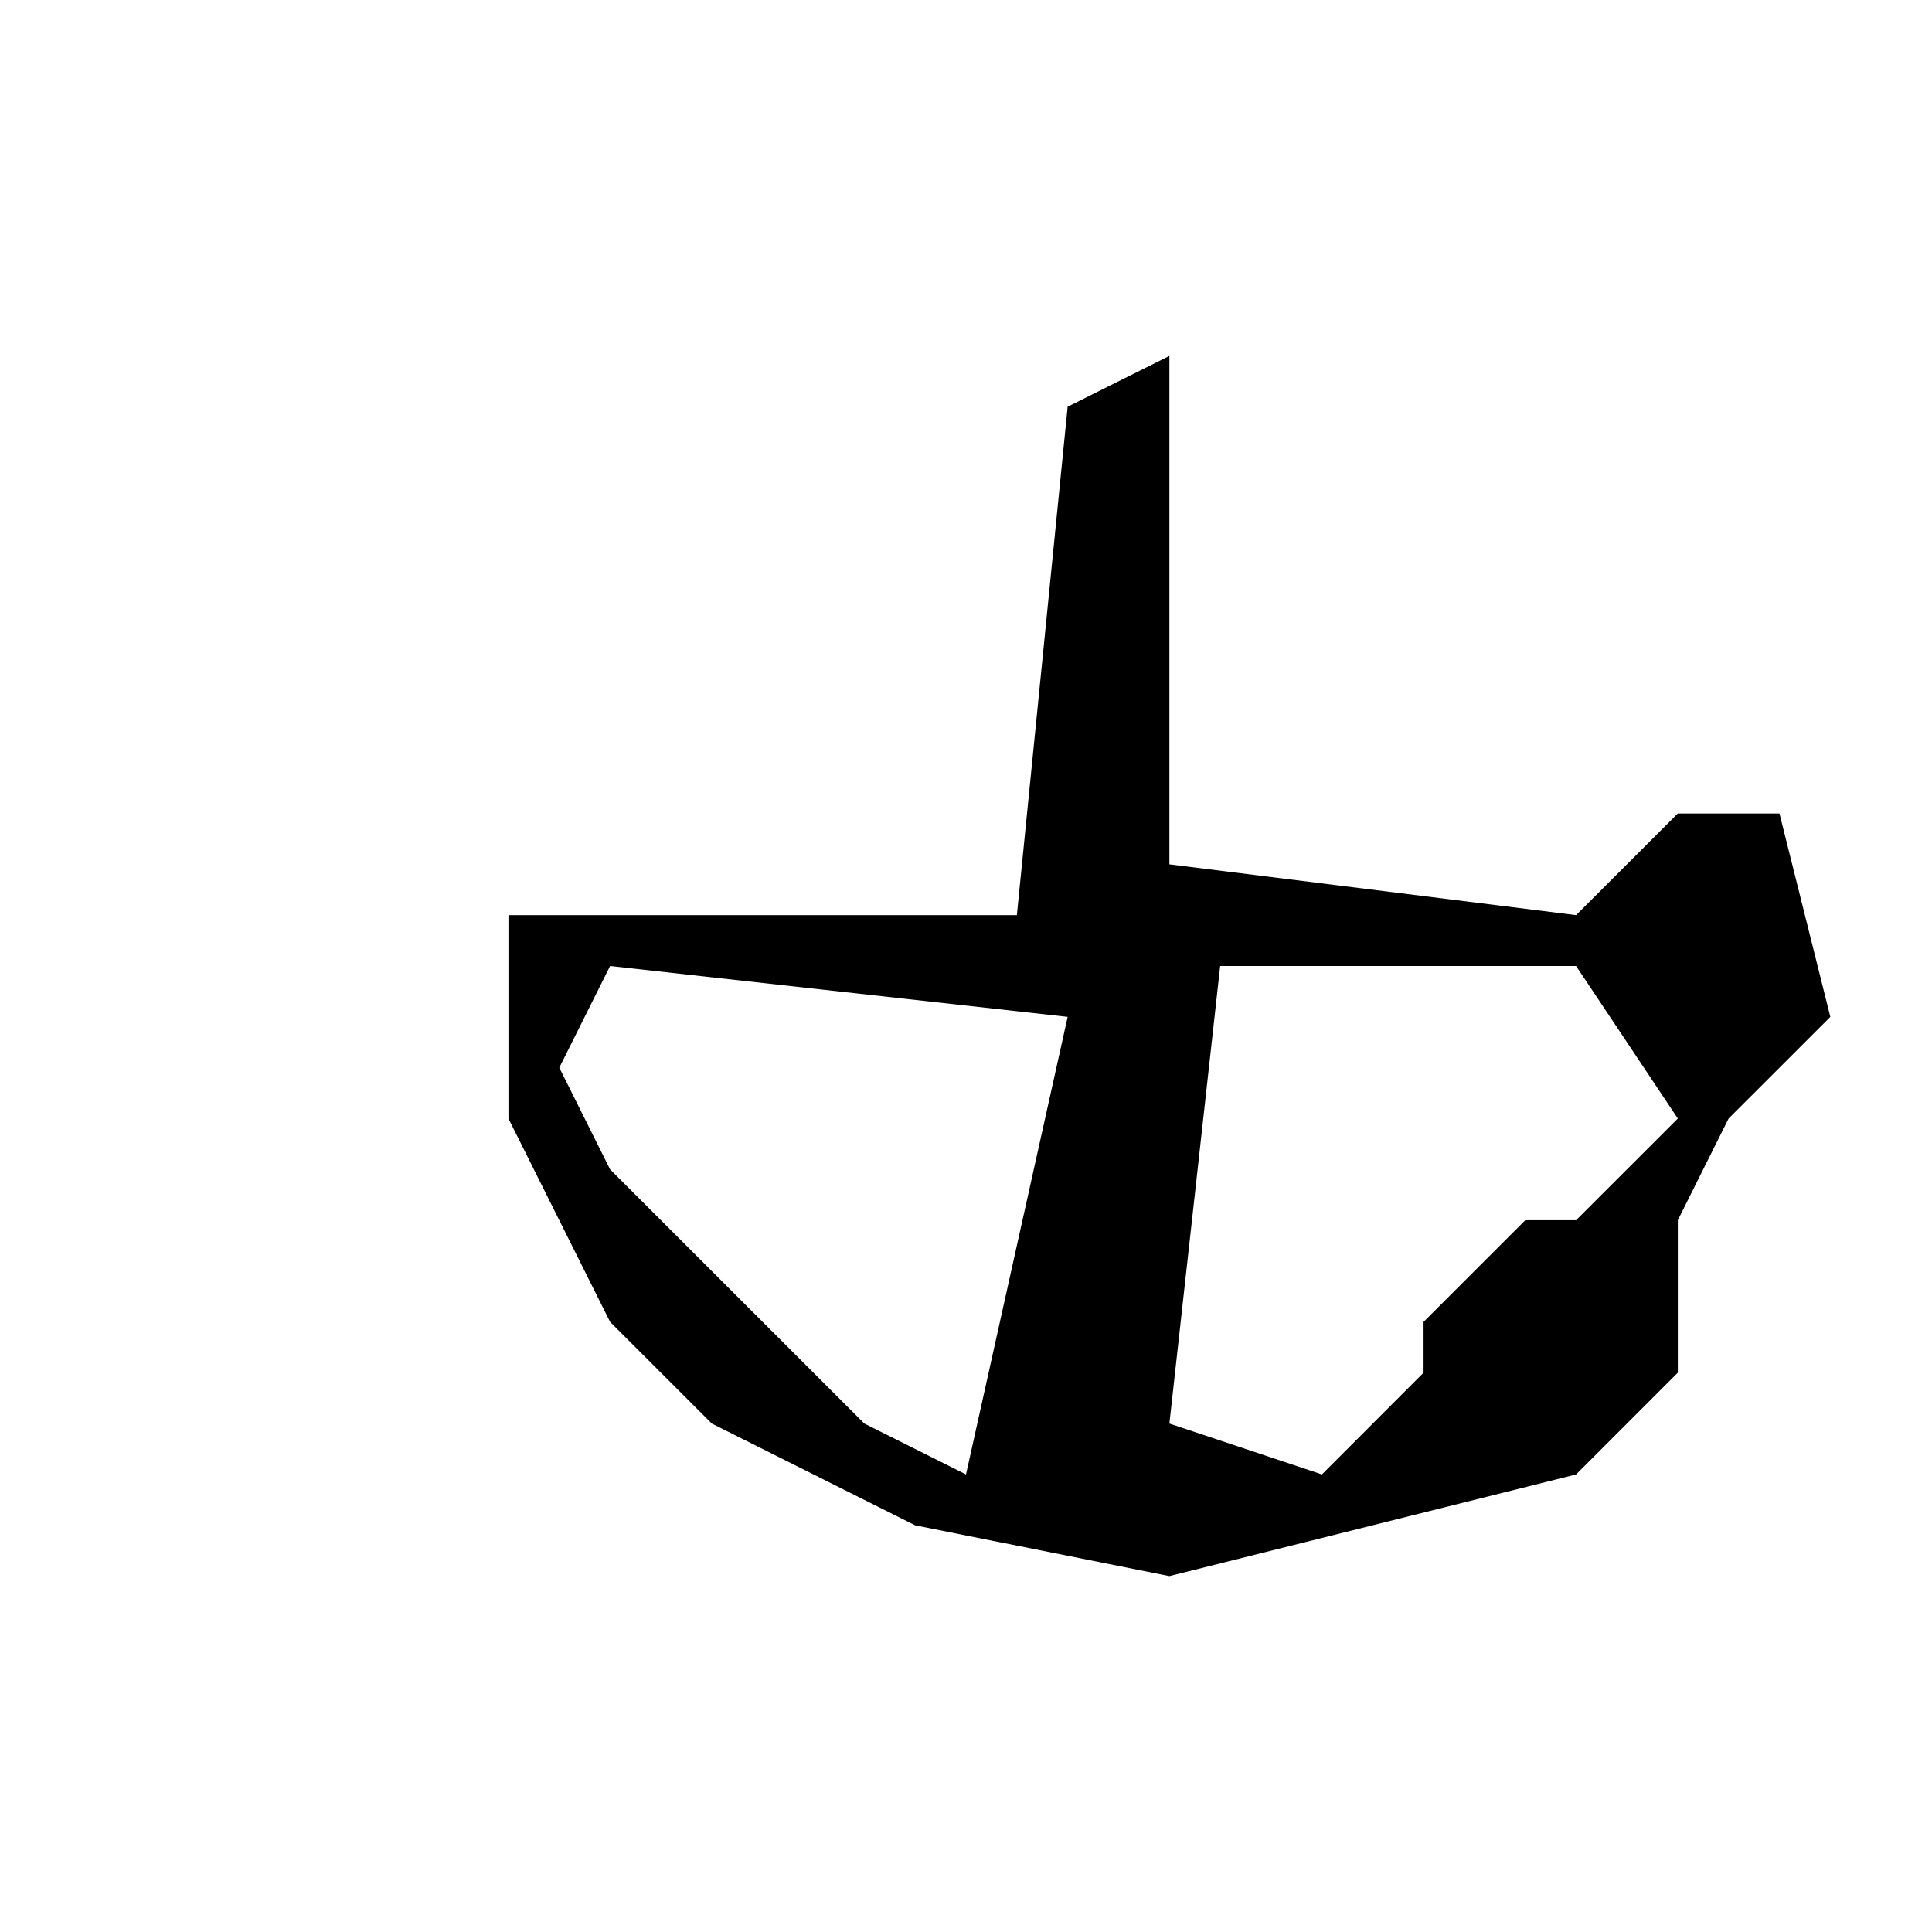
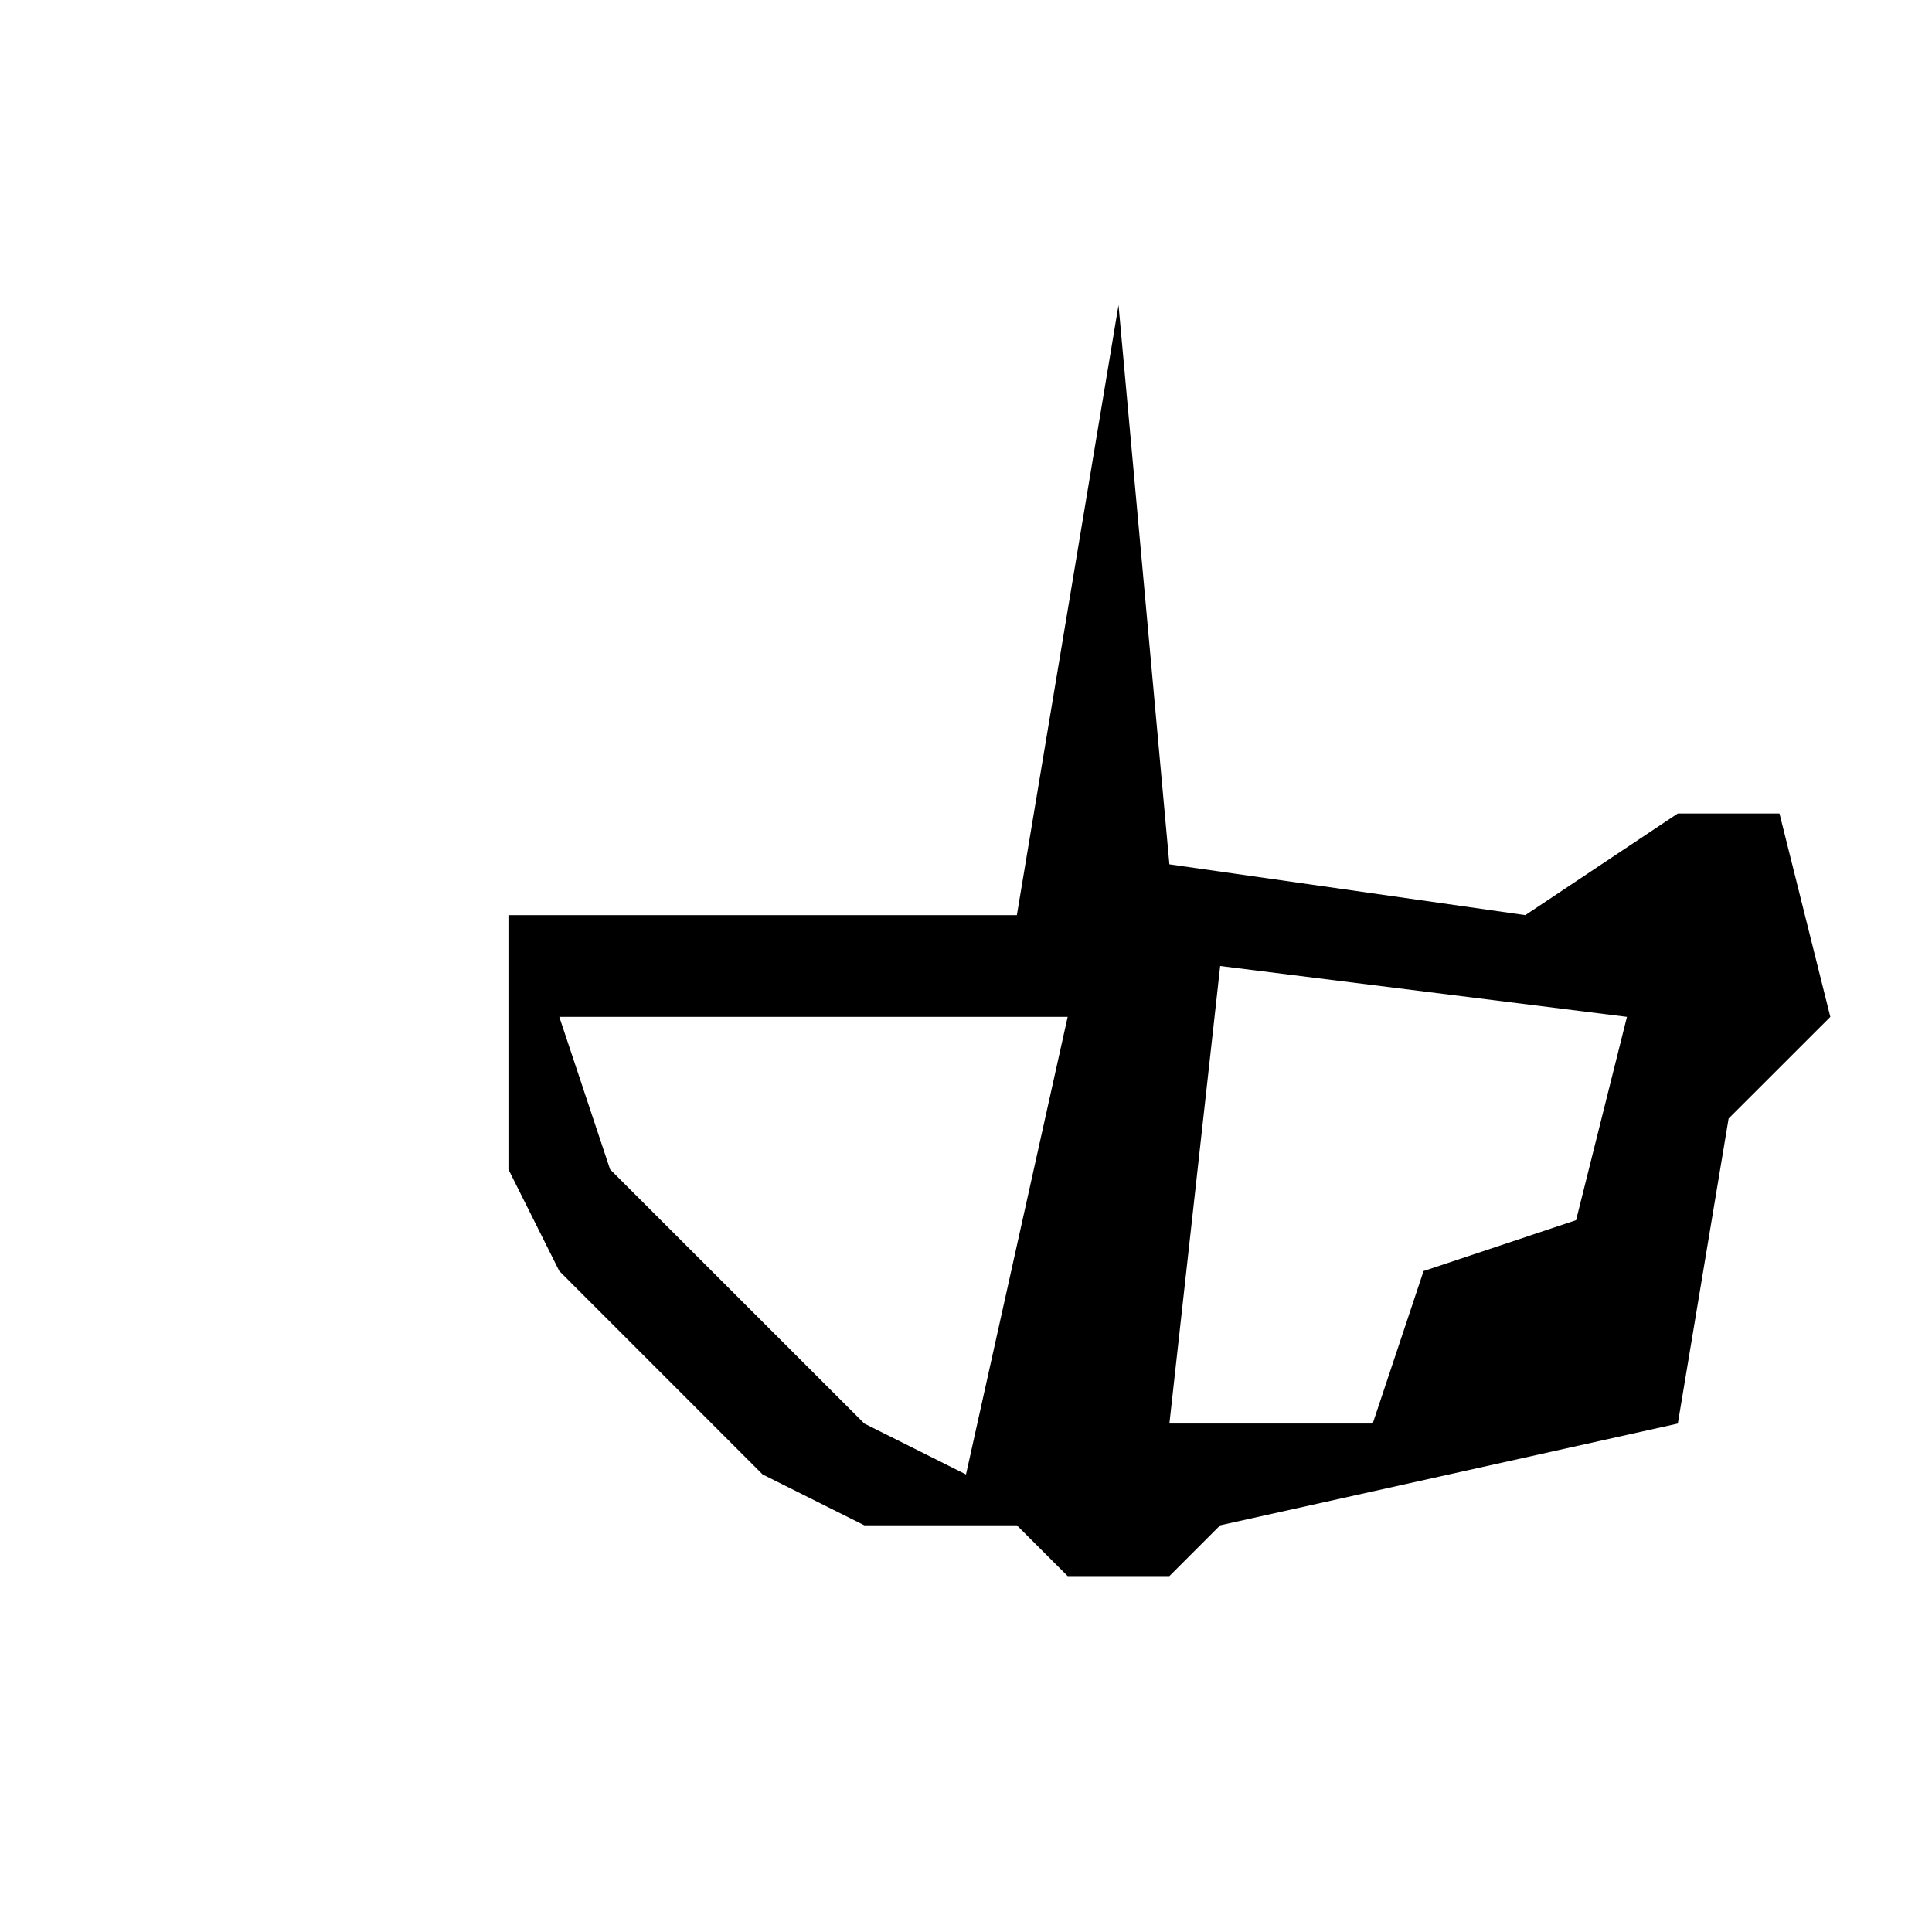
<svg xmlns="http://www.w3.org/2000/svg" viewBox="0 0 256 256" width="256" height="256">
-   <path d="M 67.37,121.26 L 67.37,148.21 L 80.84,175.16 L 94.32,188.63 L 121.26,202.11 L 154.95,208.84 L 208.84,195.37 L 222.32,181.89 L 222.32,161.68 L 229.05,148.21 L 242.53,134.74 L 235.79,107.79 L 222.32,107.79 L 208.84,121.26 L 154.95,114.53 L 154.95,47.16 L 141.47,53.89 L 134.74,121.26 Z M 208.84,128.0 L 222.32,148.21 L 208.84,161.68 L 202.11,161.68 L 188.63,175.16 L 188.63,181.89 L 175.16,195.37 L 154.95,188.63 L 161.68,128.0 Z M 80.84,128.0 L 141.47,134.74 L 128.0,195.37 L 114.53,188.63 L 80.84,154.95 L 74.11,141.47 Z" fill="currentColor" fill-rule="evenodd" />
+   <path d="M 148.21,40.42 L 134.74,121.26 L 67.37,121.26 L 67.37,154.95 L 74.11,168.42 L 101.05,195.37 L 114.53,202.11 L 134.74,202.11 L 141.47,208.84 L 154.95,208.84 L 161.68,202.11 L 222.32,188.63 L 229.05,148.21 L 242.53,134.74 L 235.79,107.79 L 222.32,107.79 L 202.11,121.26 L 154.95,114.53 Z M 161.68,128.0 L 215.58,134.74 L 208.84,161.68 L 188.63,168.42 L 181.89,188.63 L 154.95,188.63 Z M 74.11,134.74 L 141.47,134.74 L 128.0,195.37 L 114.53,188.63 L 80.84,154.95 Z" fill="currentColor" fill-rule="evenodd" />
</svg>
